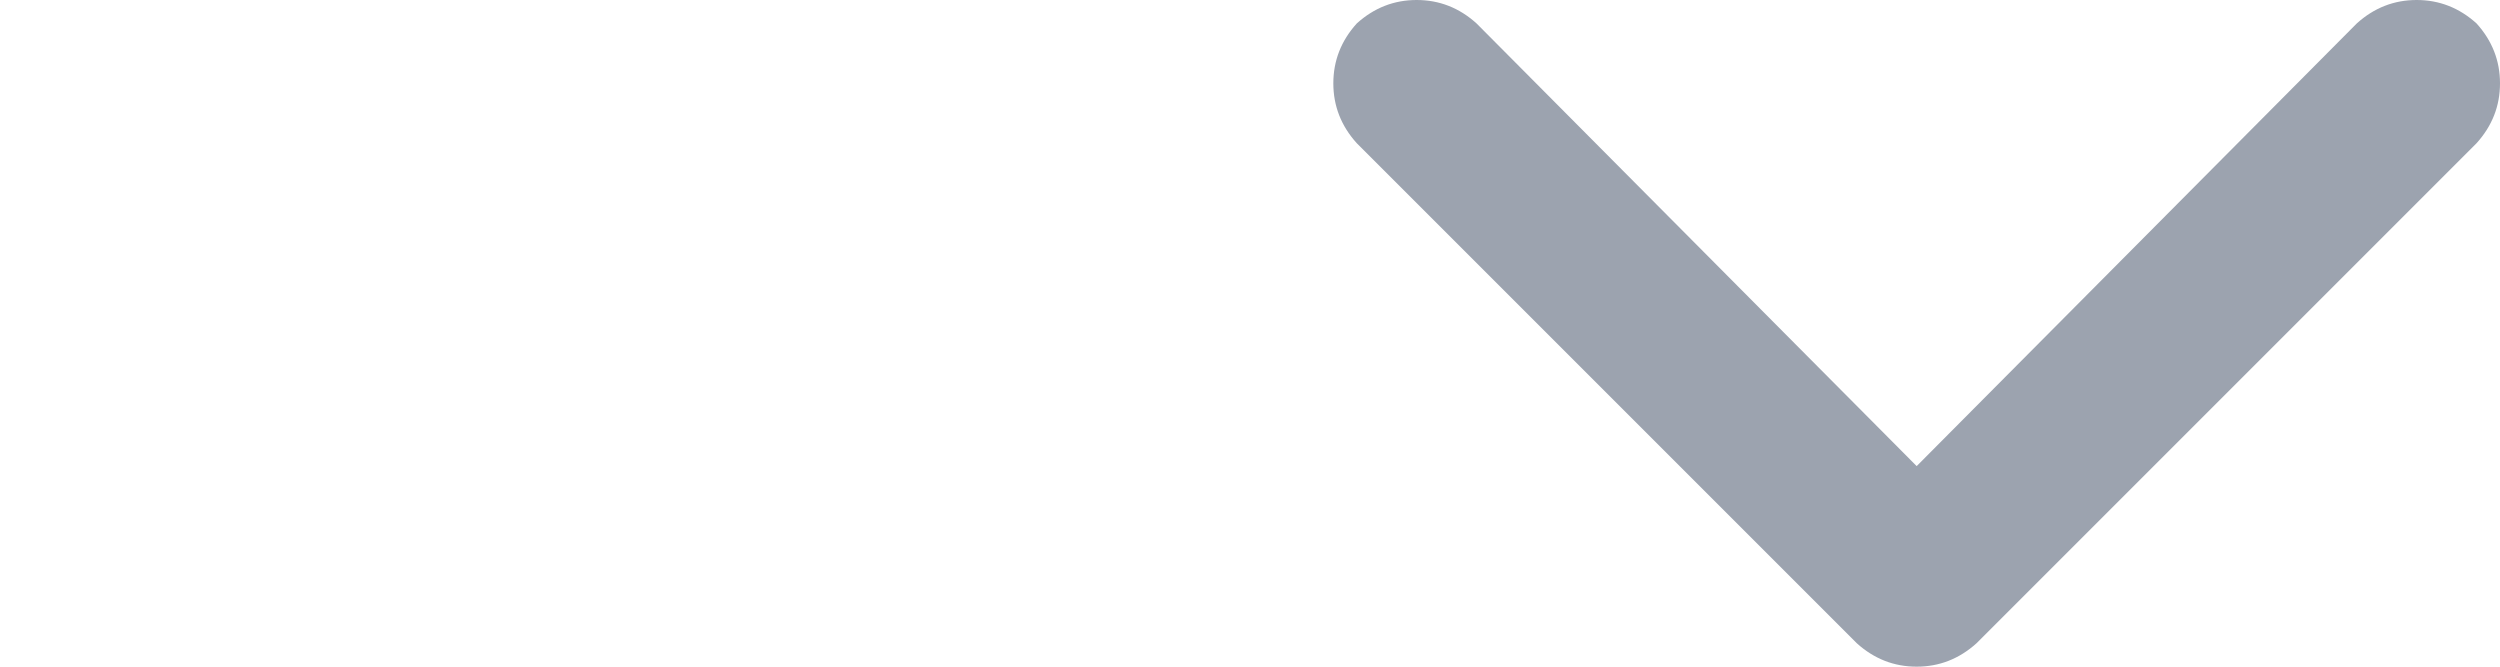
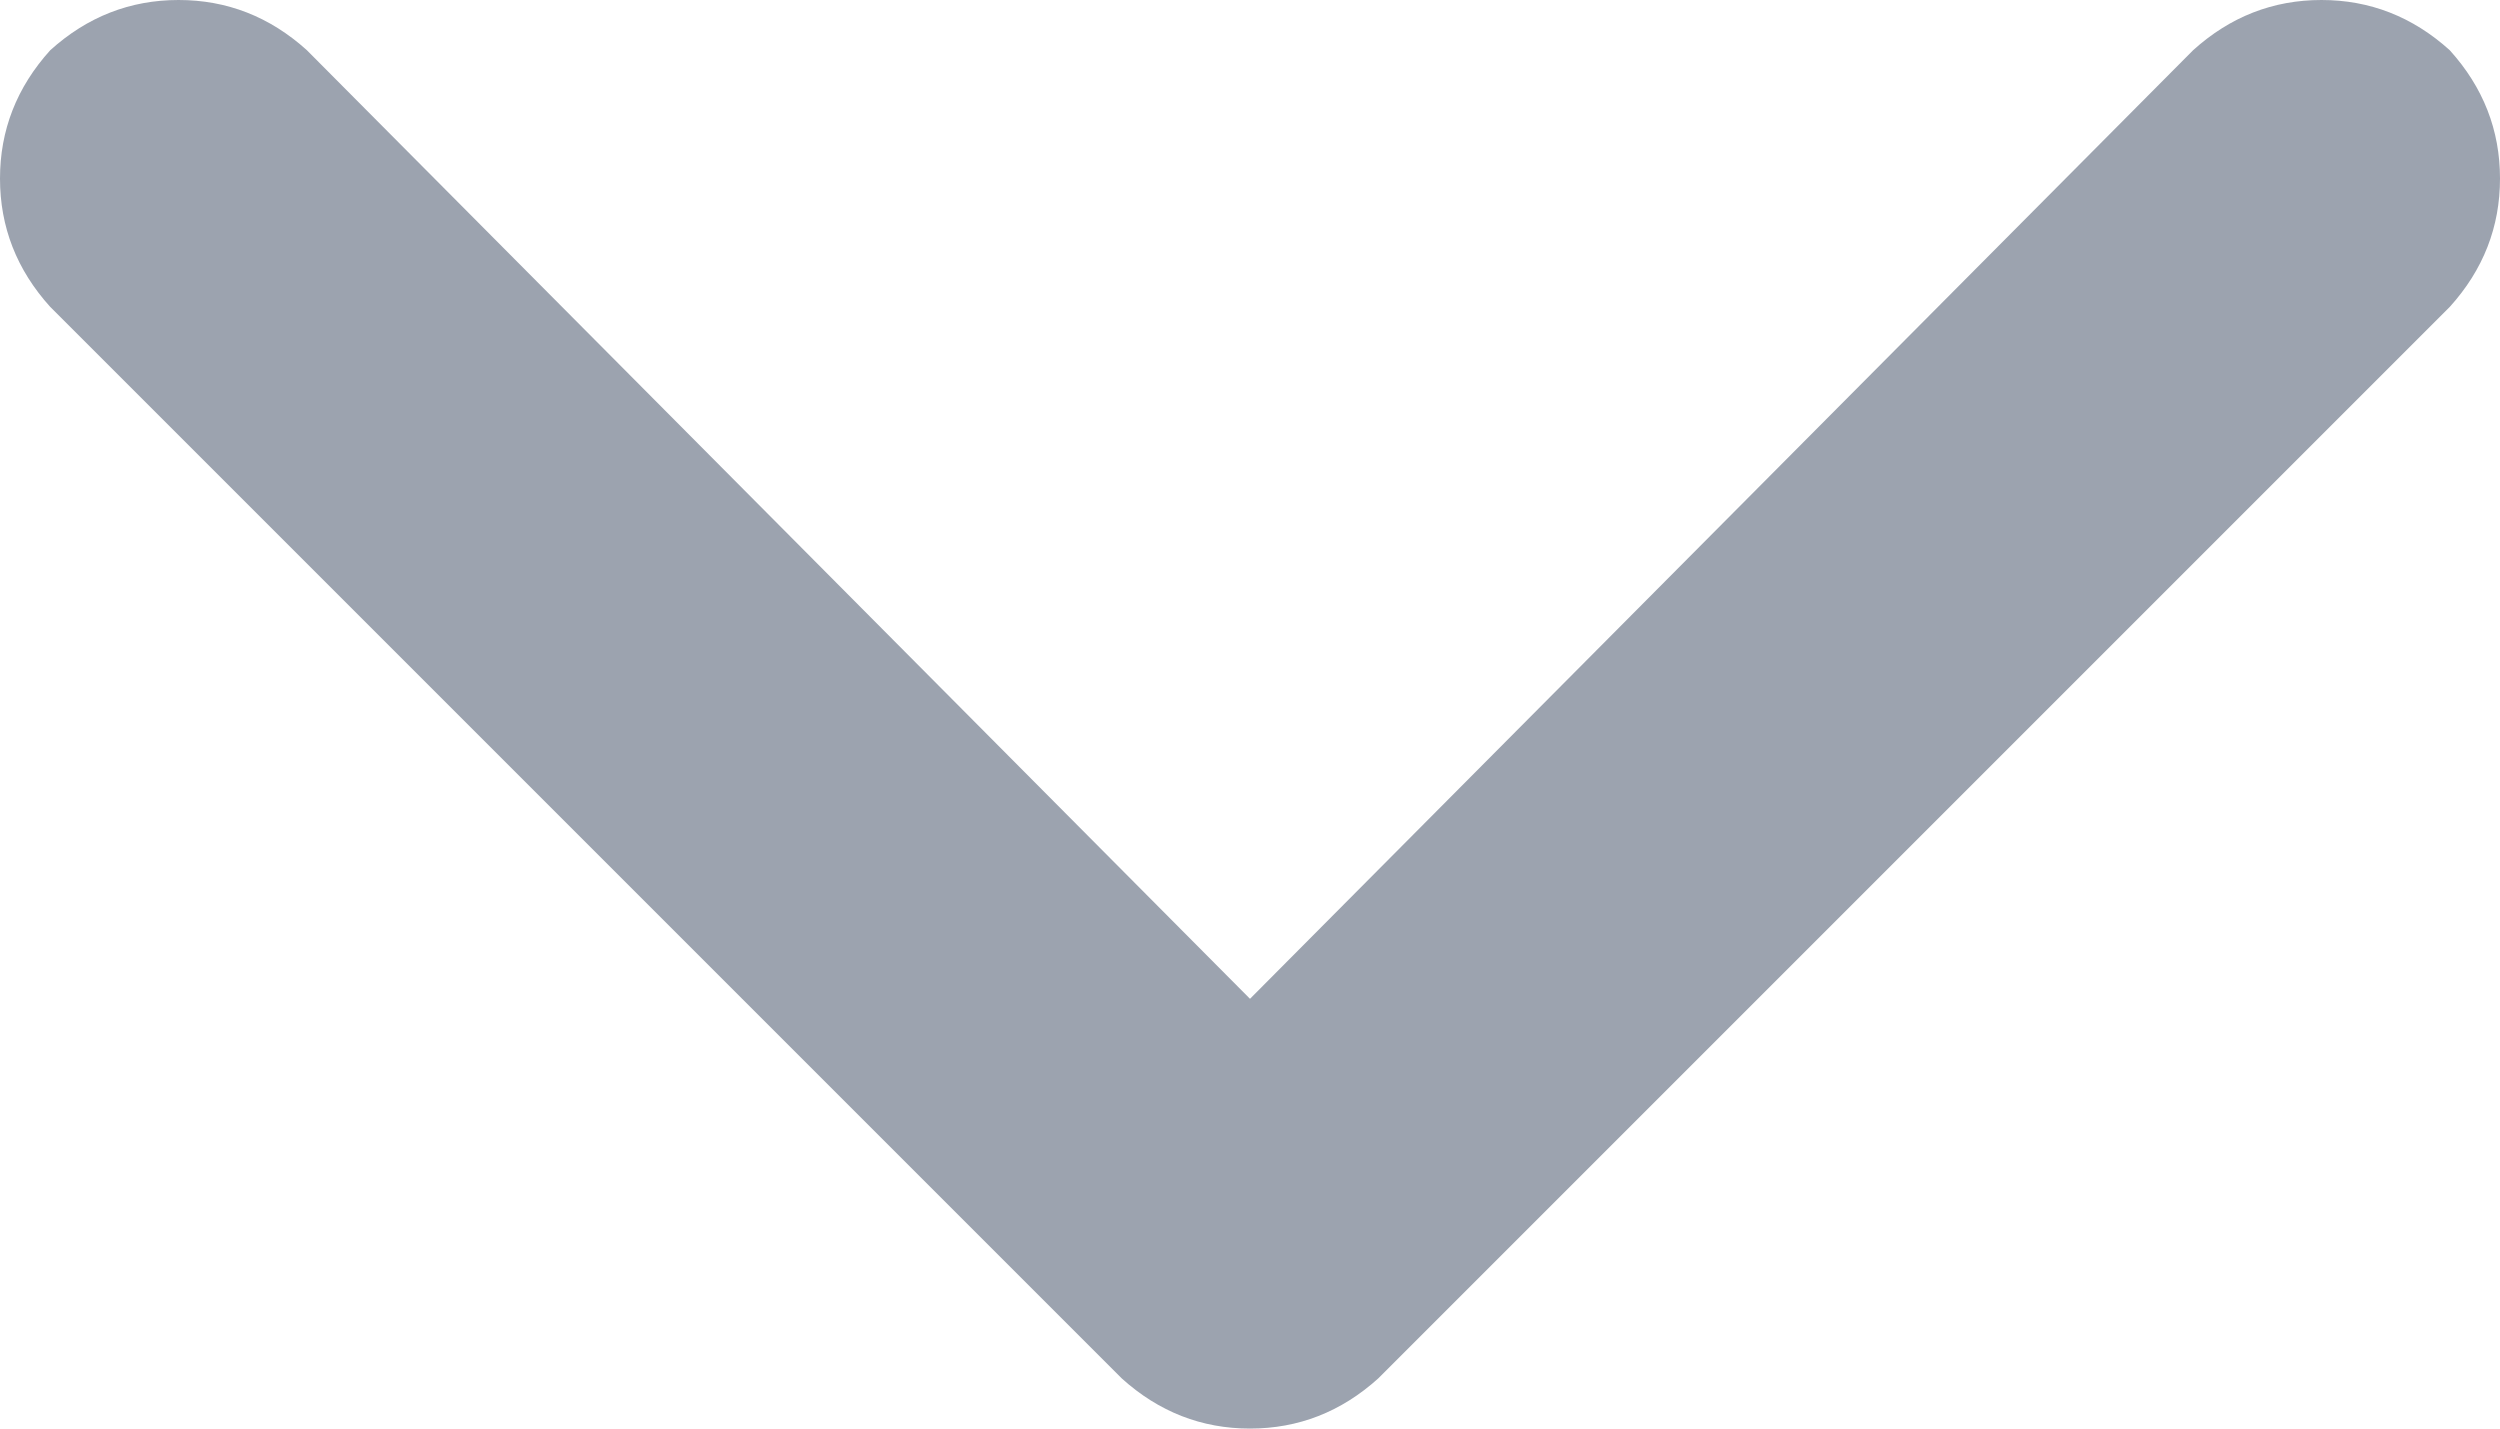
- <svg xmlns="http://www.w3.org/2000/svg" preserveAspectRatio="none" overflow="visible" style="display: block;" width="22.5" height="6" viewBox="0 0 22.5 6" fill="none">
+ <svg xmlns="http://www.w3.org/2000/svg" preserveAspectRatio="none" overflow="visible" style="display: block;" width="10.5" height="6" viewBox="12 0 10.5 6" fill="none">
  <g id="Margin">
    <path id="Symbol" d="M17.25 6C17.047 6 16.867 5.93 16.711 5.789L12.211 1.289C12.07 1.133 12 0.953 12 0.75C12 0.547 12.07 0.367 12.211 0.211C12.367 0.07 12.547 0 12.75 0C12.953 0 13.133 0.07 13.289 0.211L17.25 4.195L21.211 0.211C21.367 0.07 21.547 0 21.75 0C21.953 0 22.133 0.07 22.289 0.211C22.43 0.367 22.5 0.547 22.5 0.75C22.5 0.953 22.43 1.133 22.289 1.289L17.789 5.789C17.633 5.93 17.453 6 17.25 6V6V6" fill="#9CA3AF" />
  </g>
</svg>
